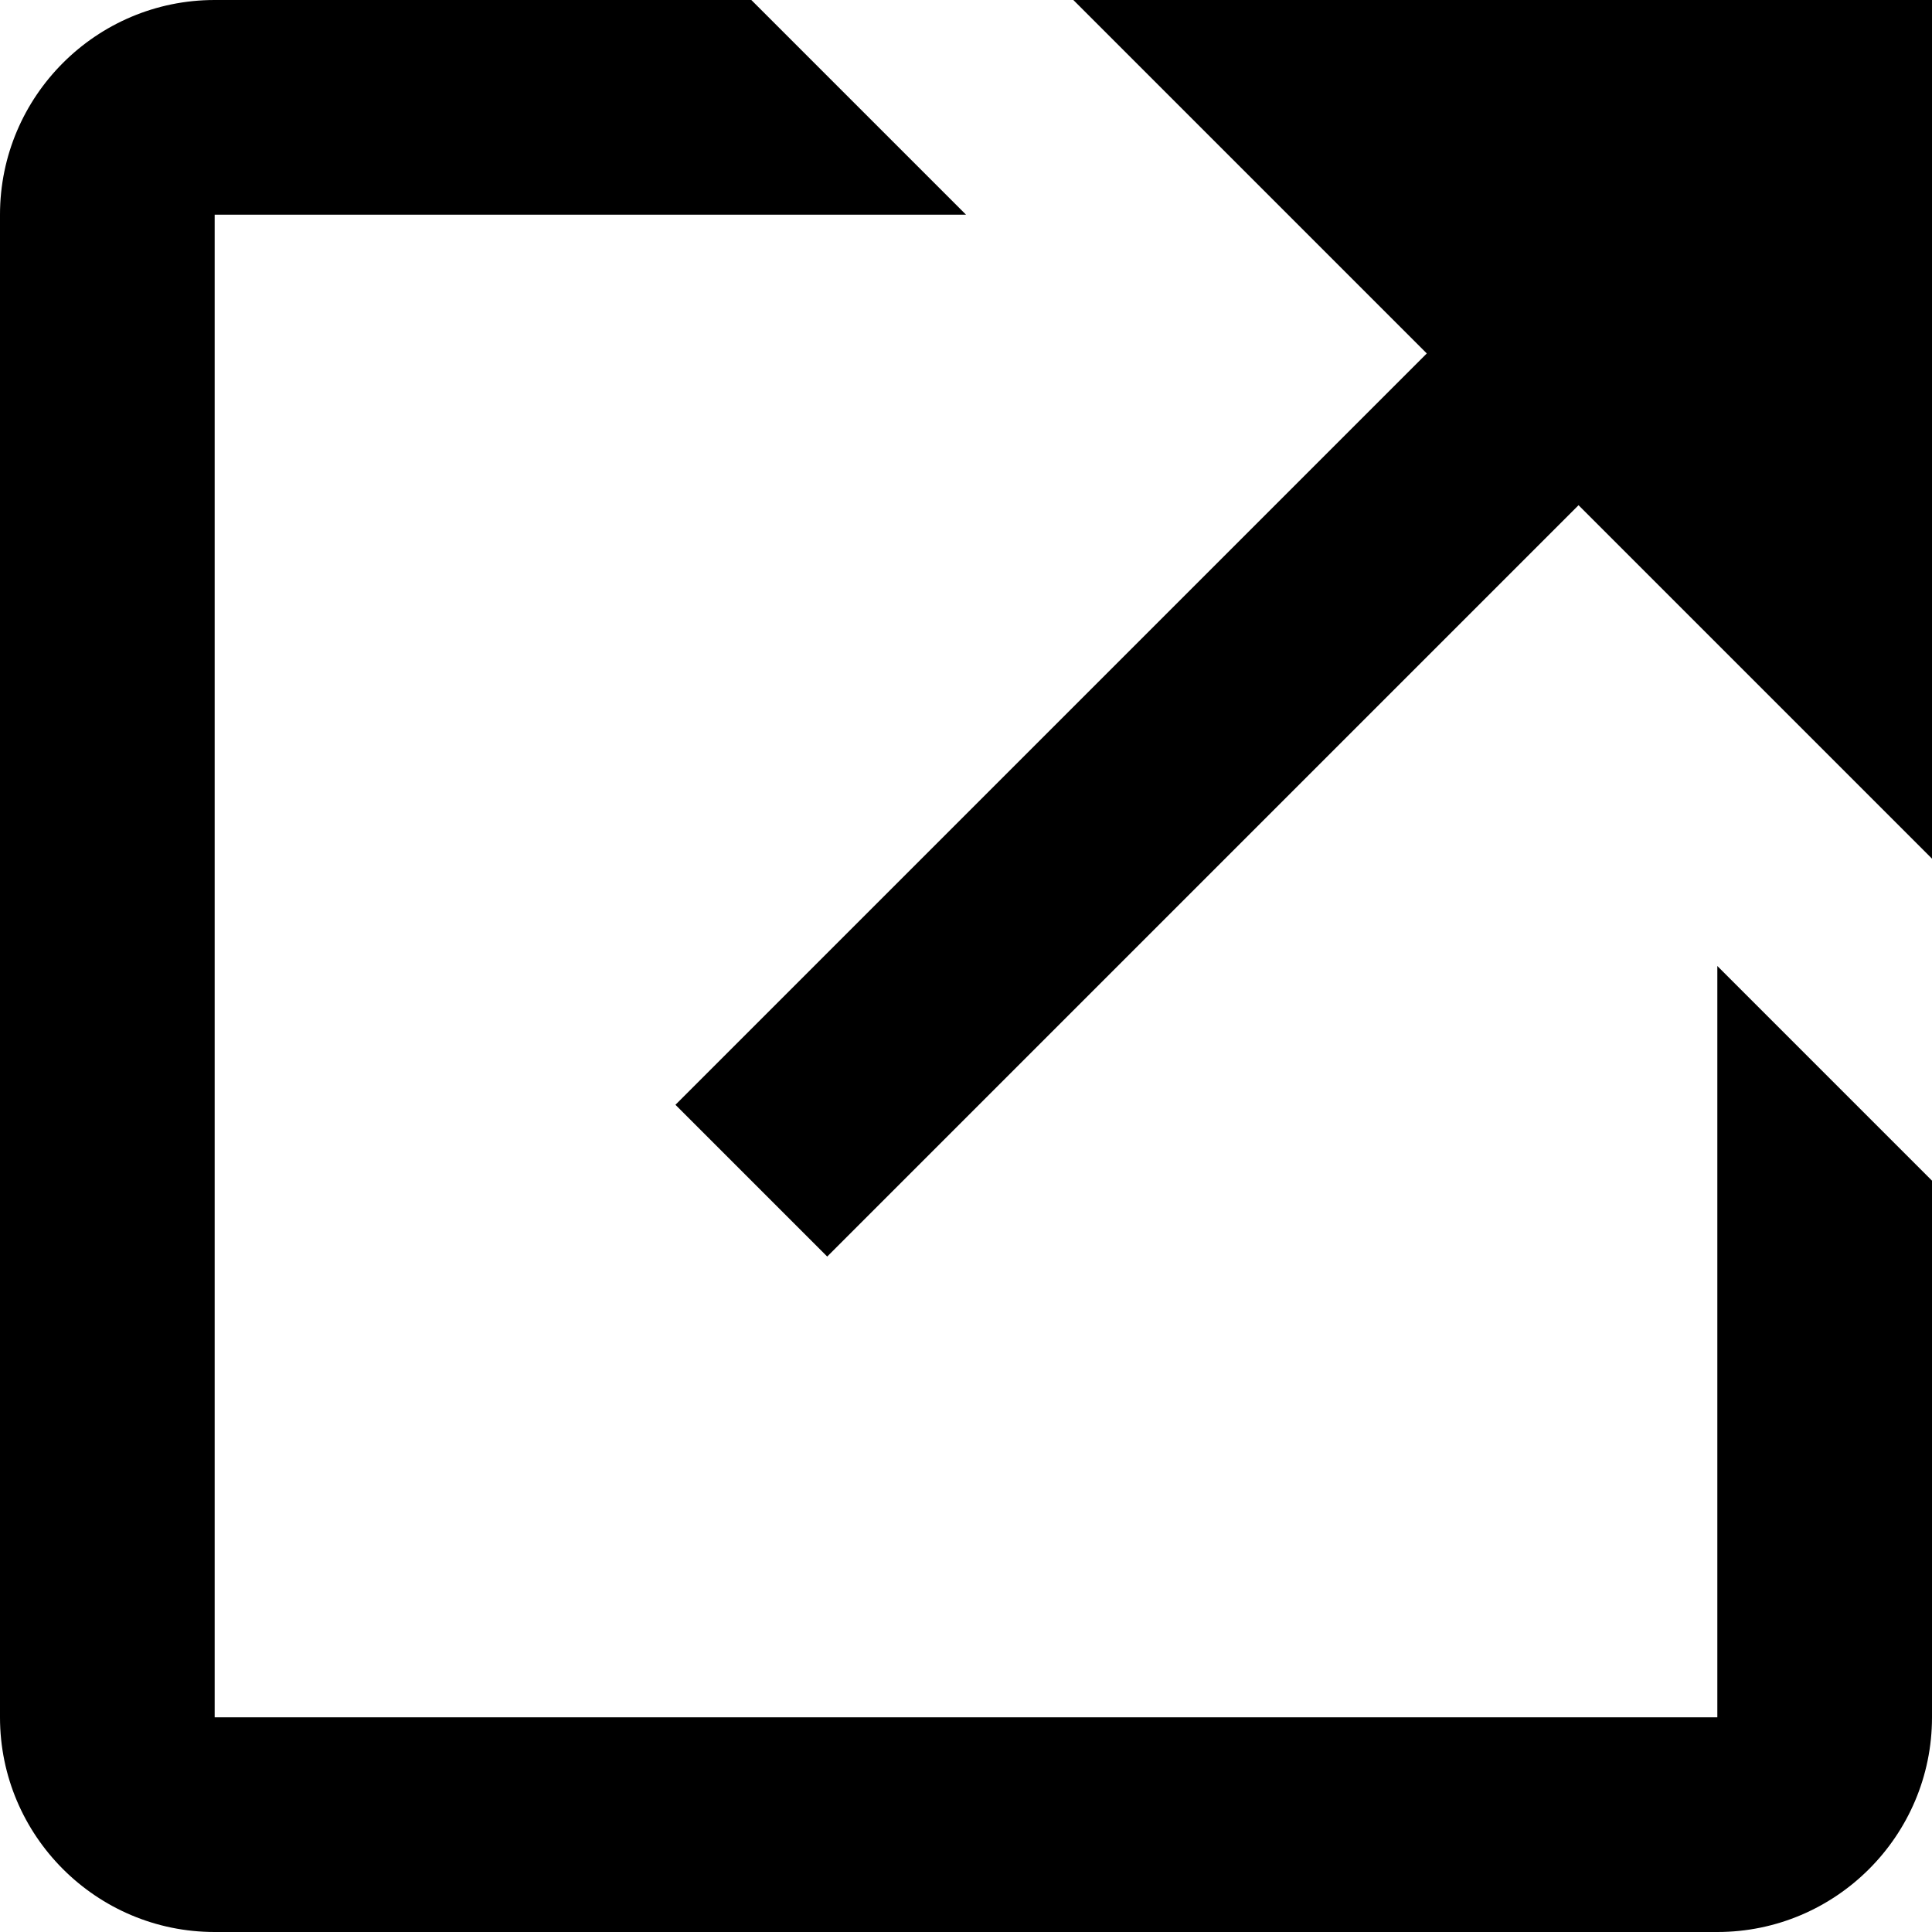
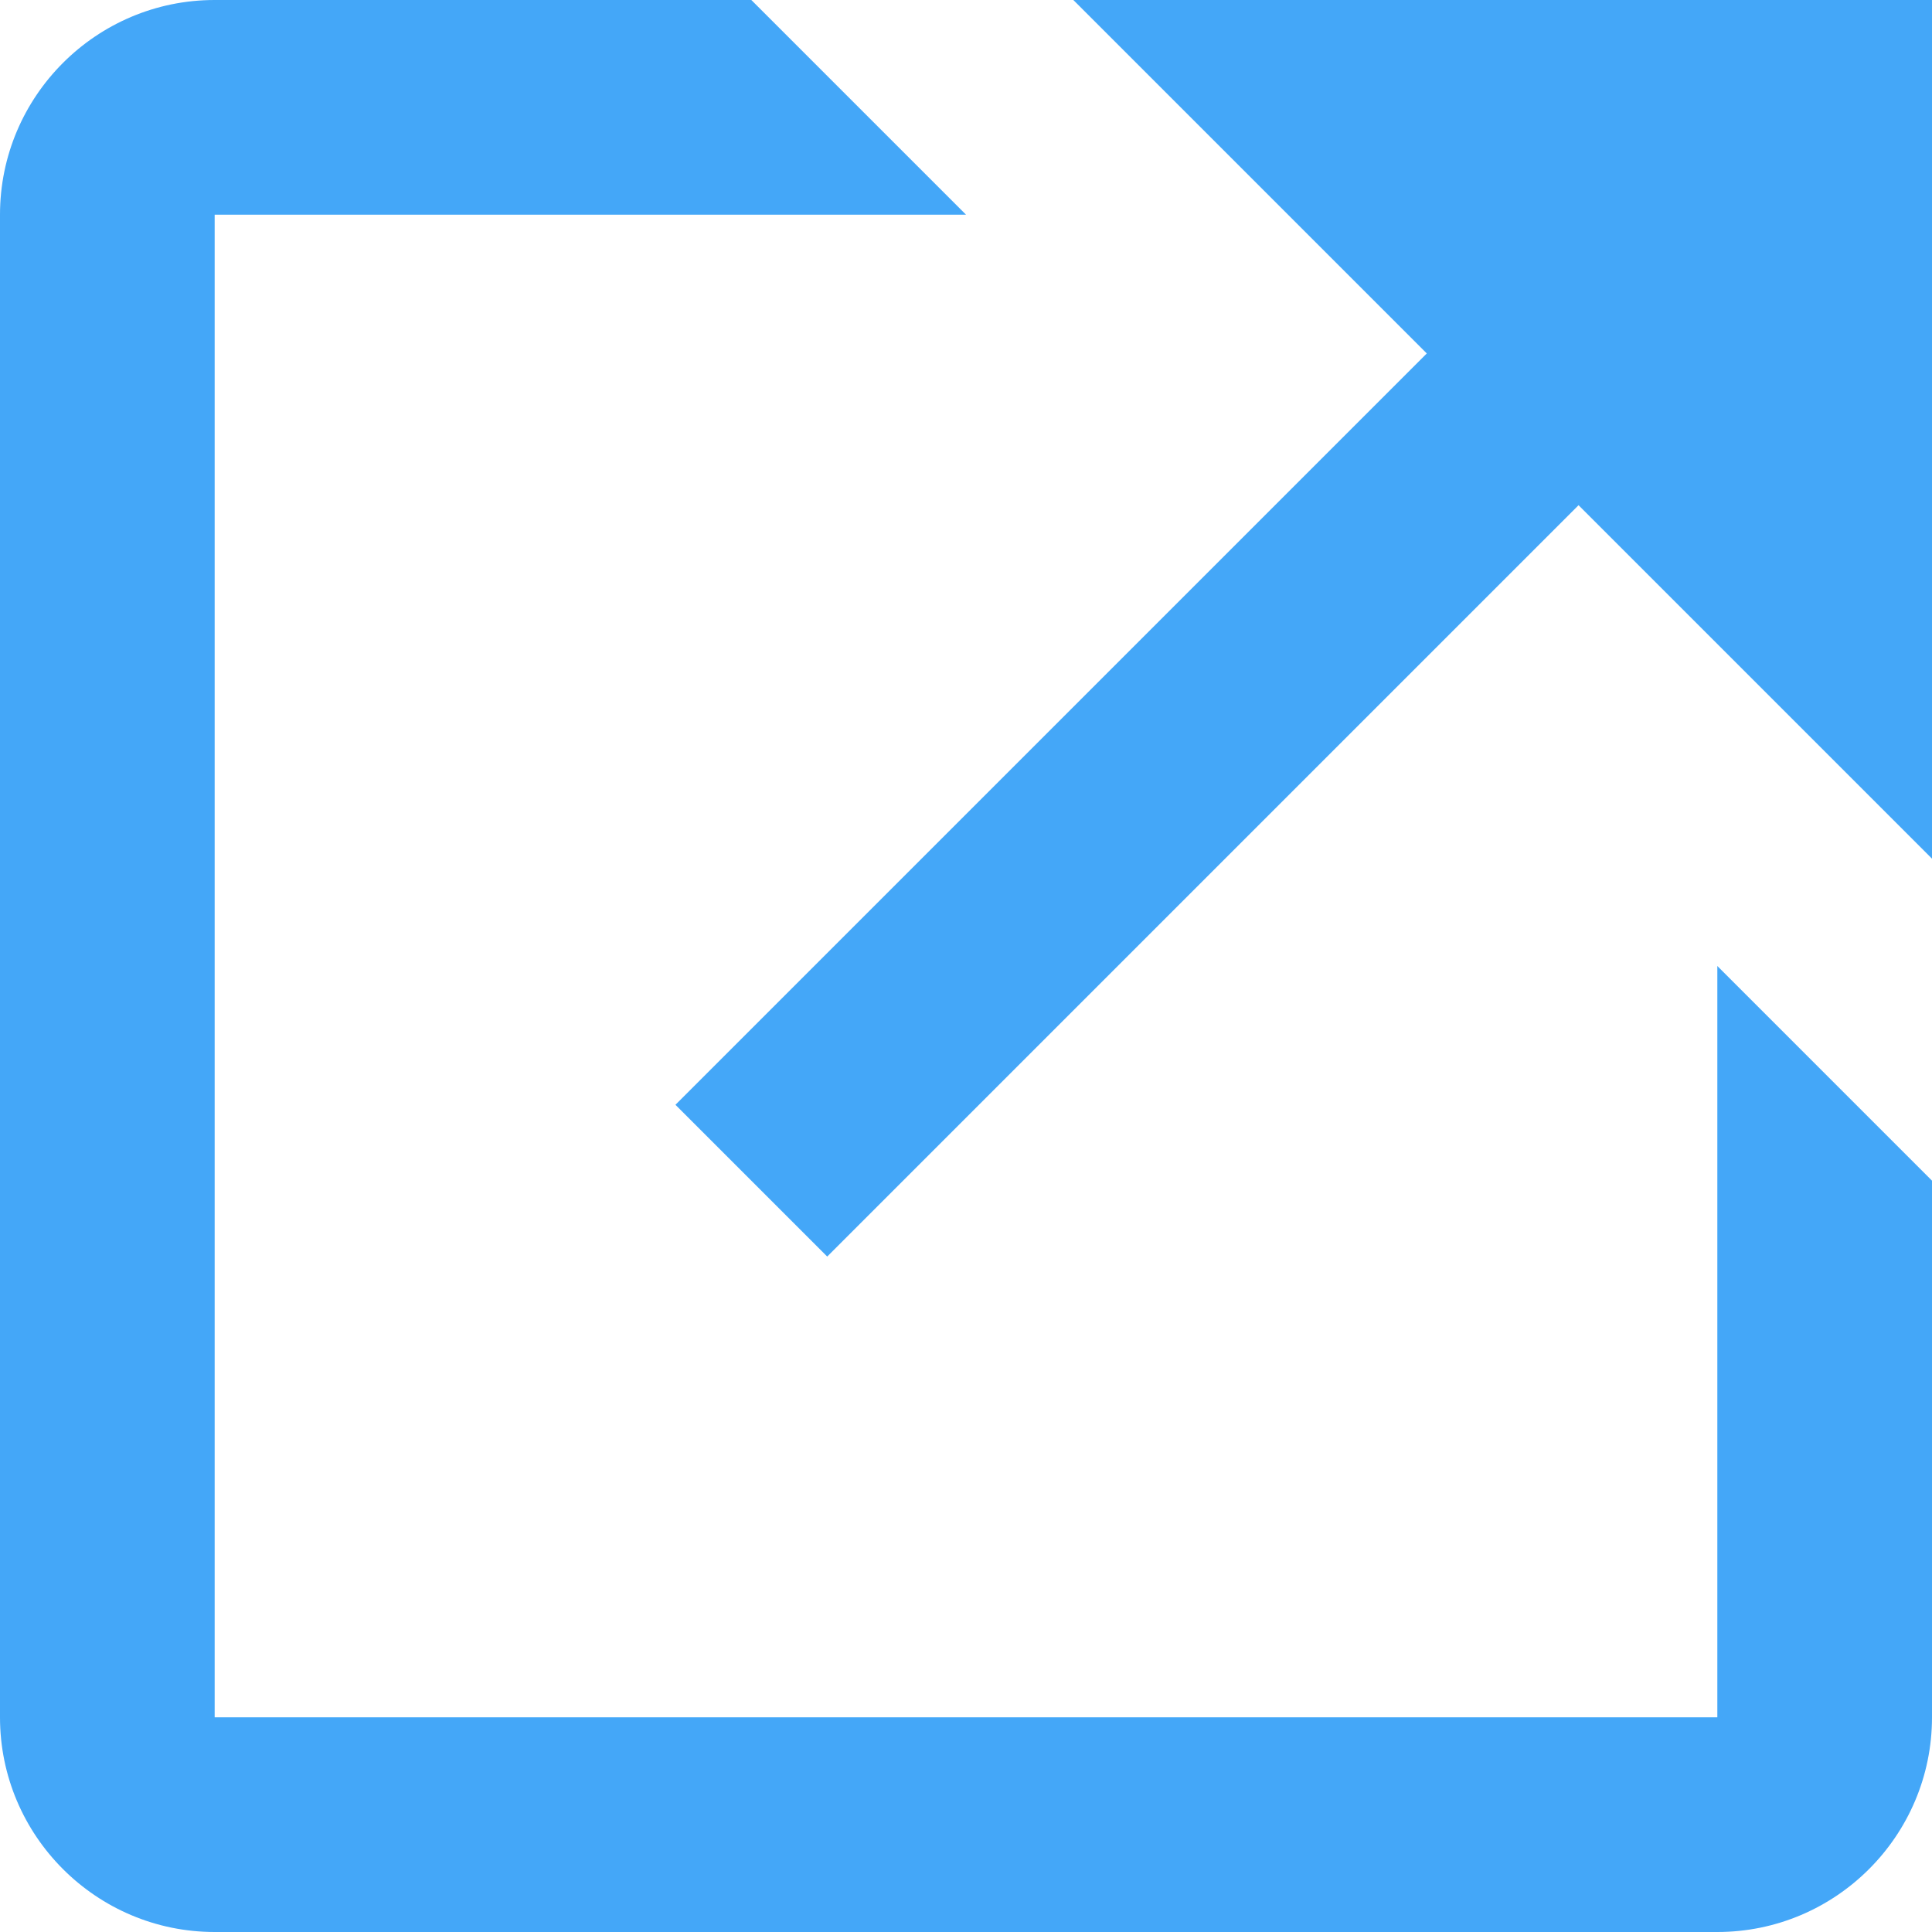
<svg xmlns="http://www.w3.org/2000/svg" width="18" height="18" viewBox="0 0 18 18" fill="none">
-   <path d="M10 0L13.293 3.293L6.293 10.293L7.707 11.707L14.707 4.707L18 8V0H10Z" fill="black" />
-   <path d="M16 16H2V2H9L7 0H2C0.897 0 0 0.897 0 2V16C0 17.103 0.897 18 2 18H16C17.103 18 18 17.103 18 16V11L16 9V16Z" fill="black" />
+   <path d="M10 0L13.293 3.293L6.293 10.293L7.707 11.707L14.707 4.707L18 8V0H10Z" fill="hsl(207, 93%, 62%)" />
+   <path d="M16 16H2V2H9L7 0H2C0.897 0 0 0.897 0 2V16C0 17.103 0.897 18 2 18H16C17.103 18 18 17.103 18 16V11L16 9V16Z" fill="hsl(207, 93%, 62%)" />
</svg>
